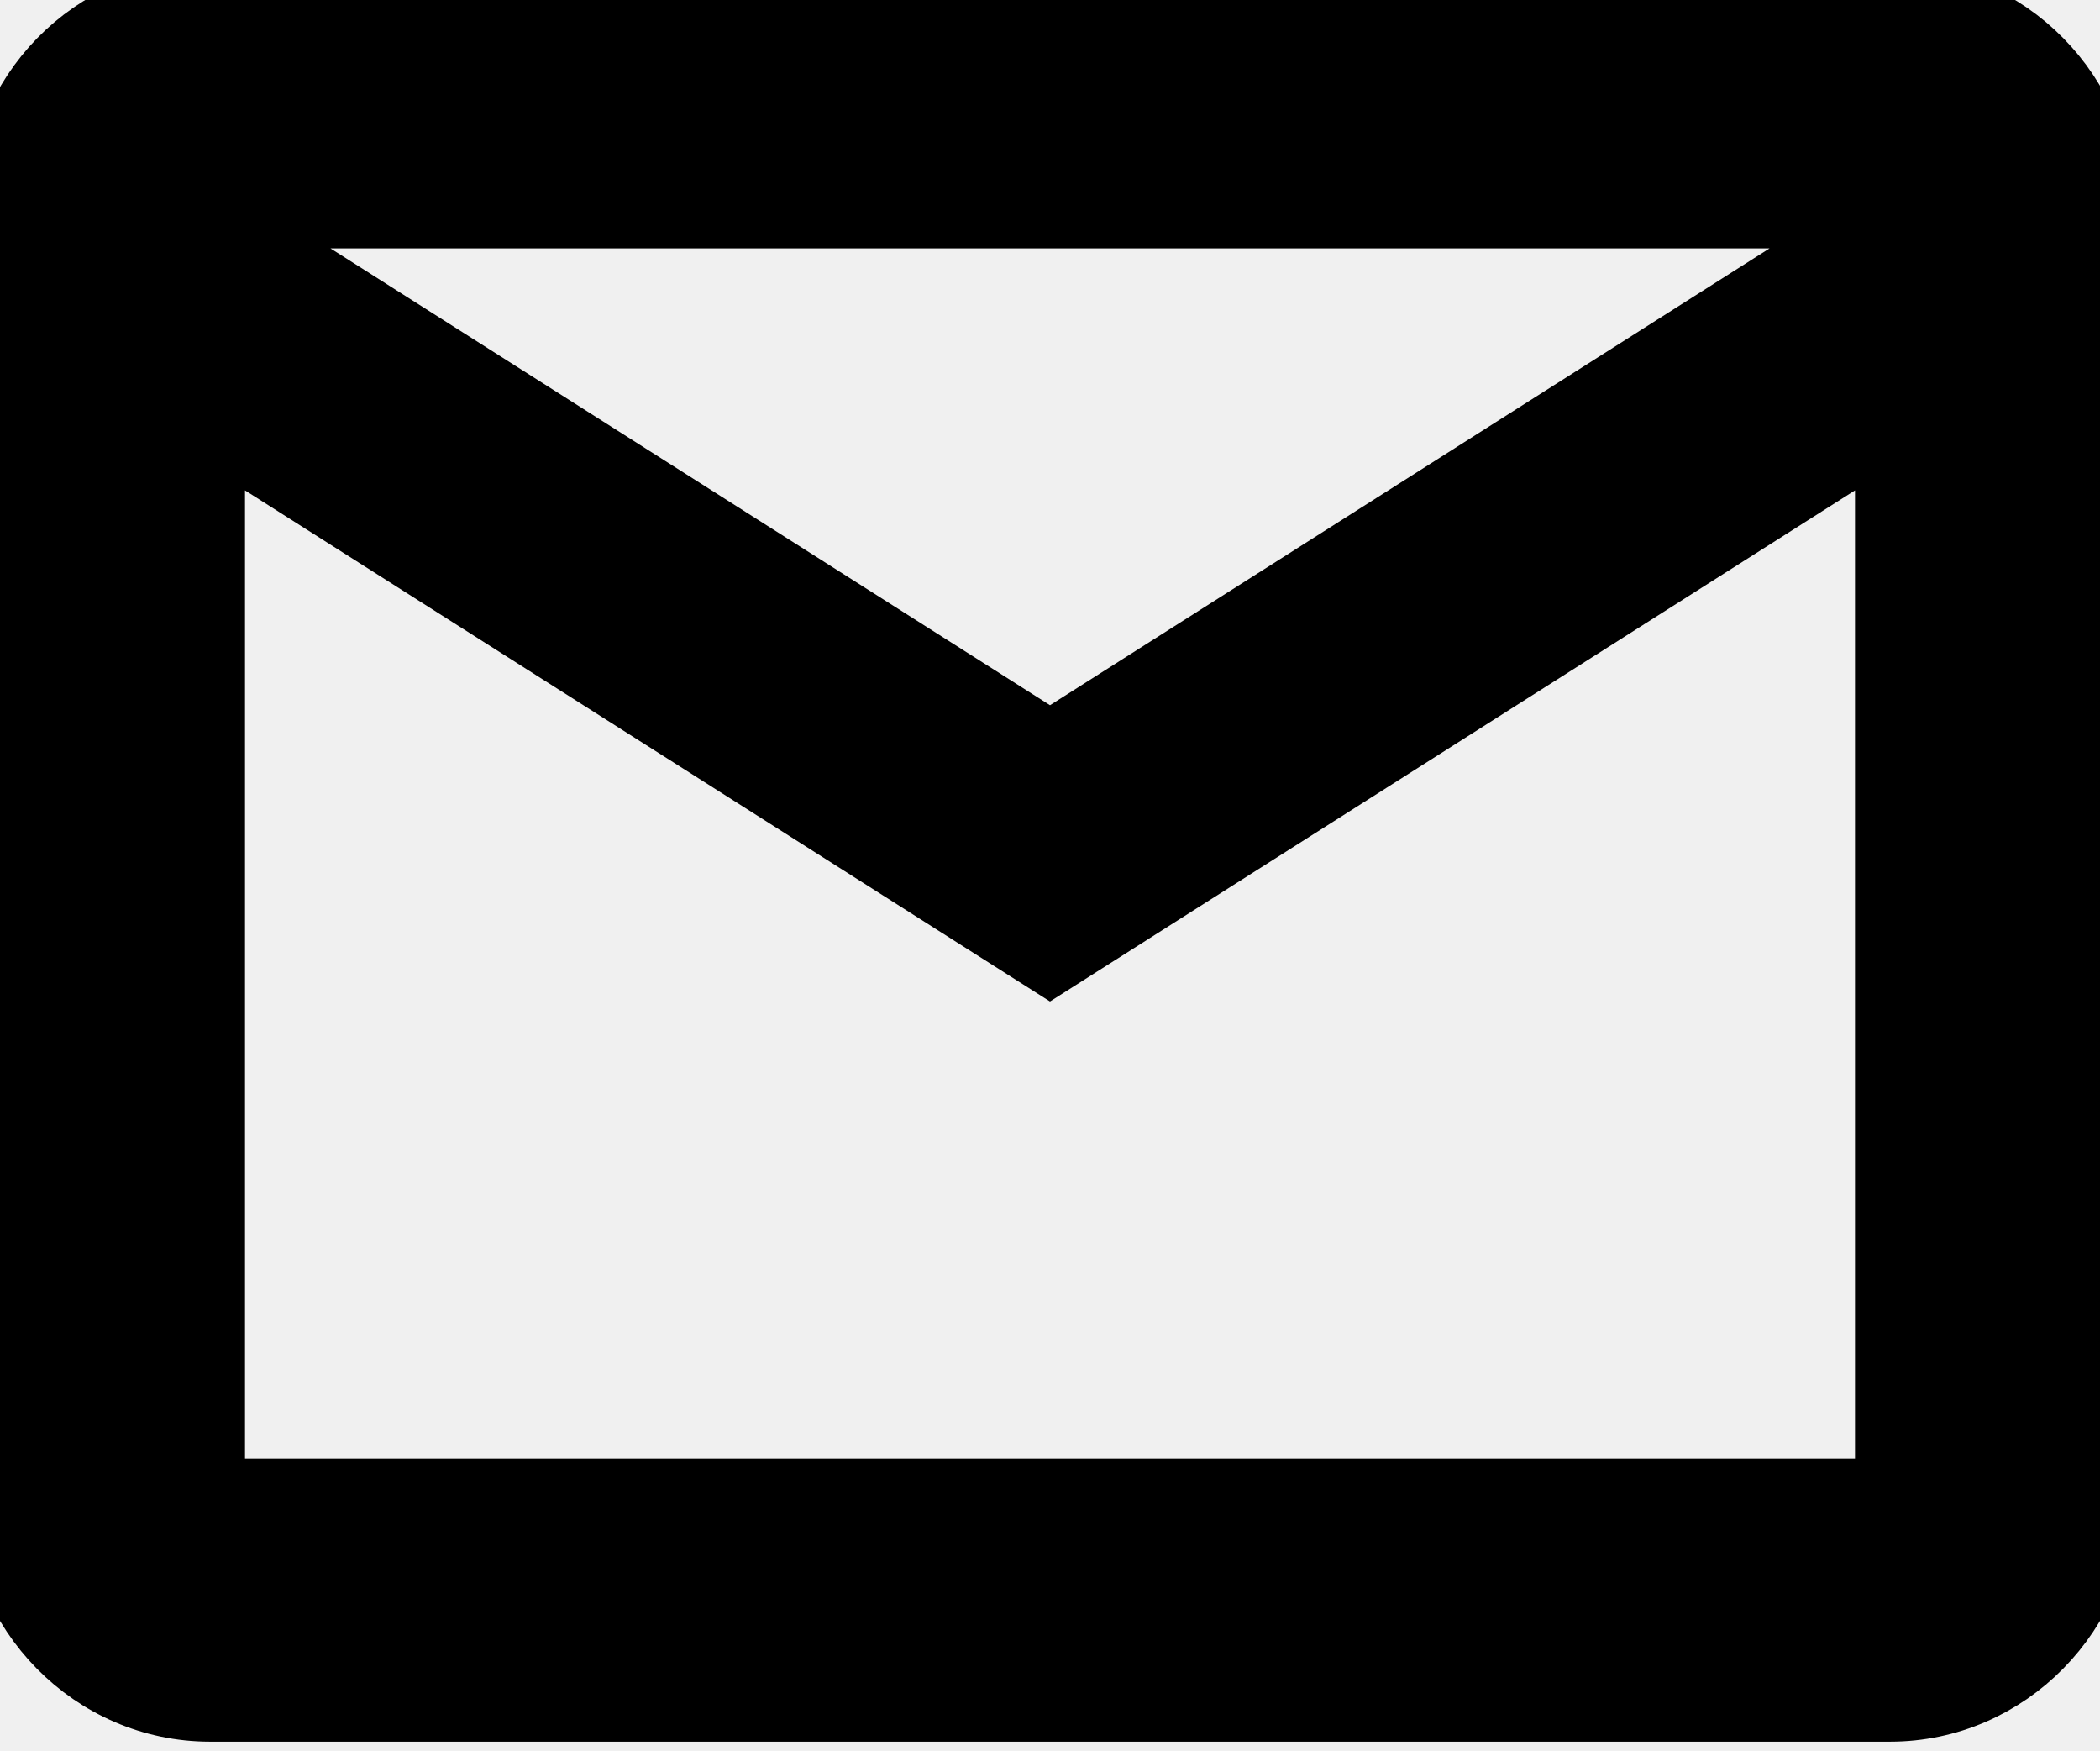
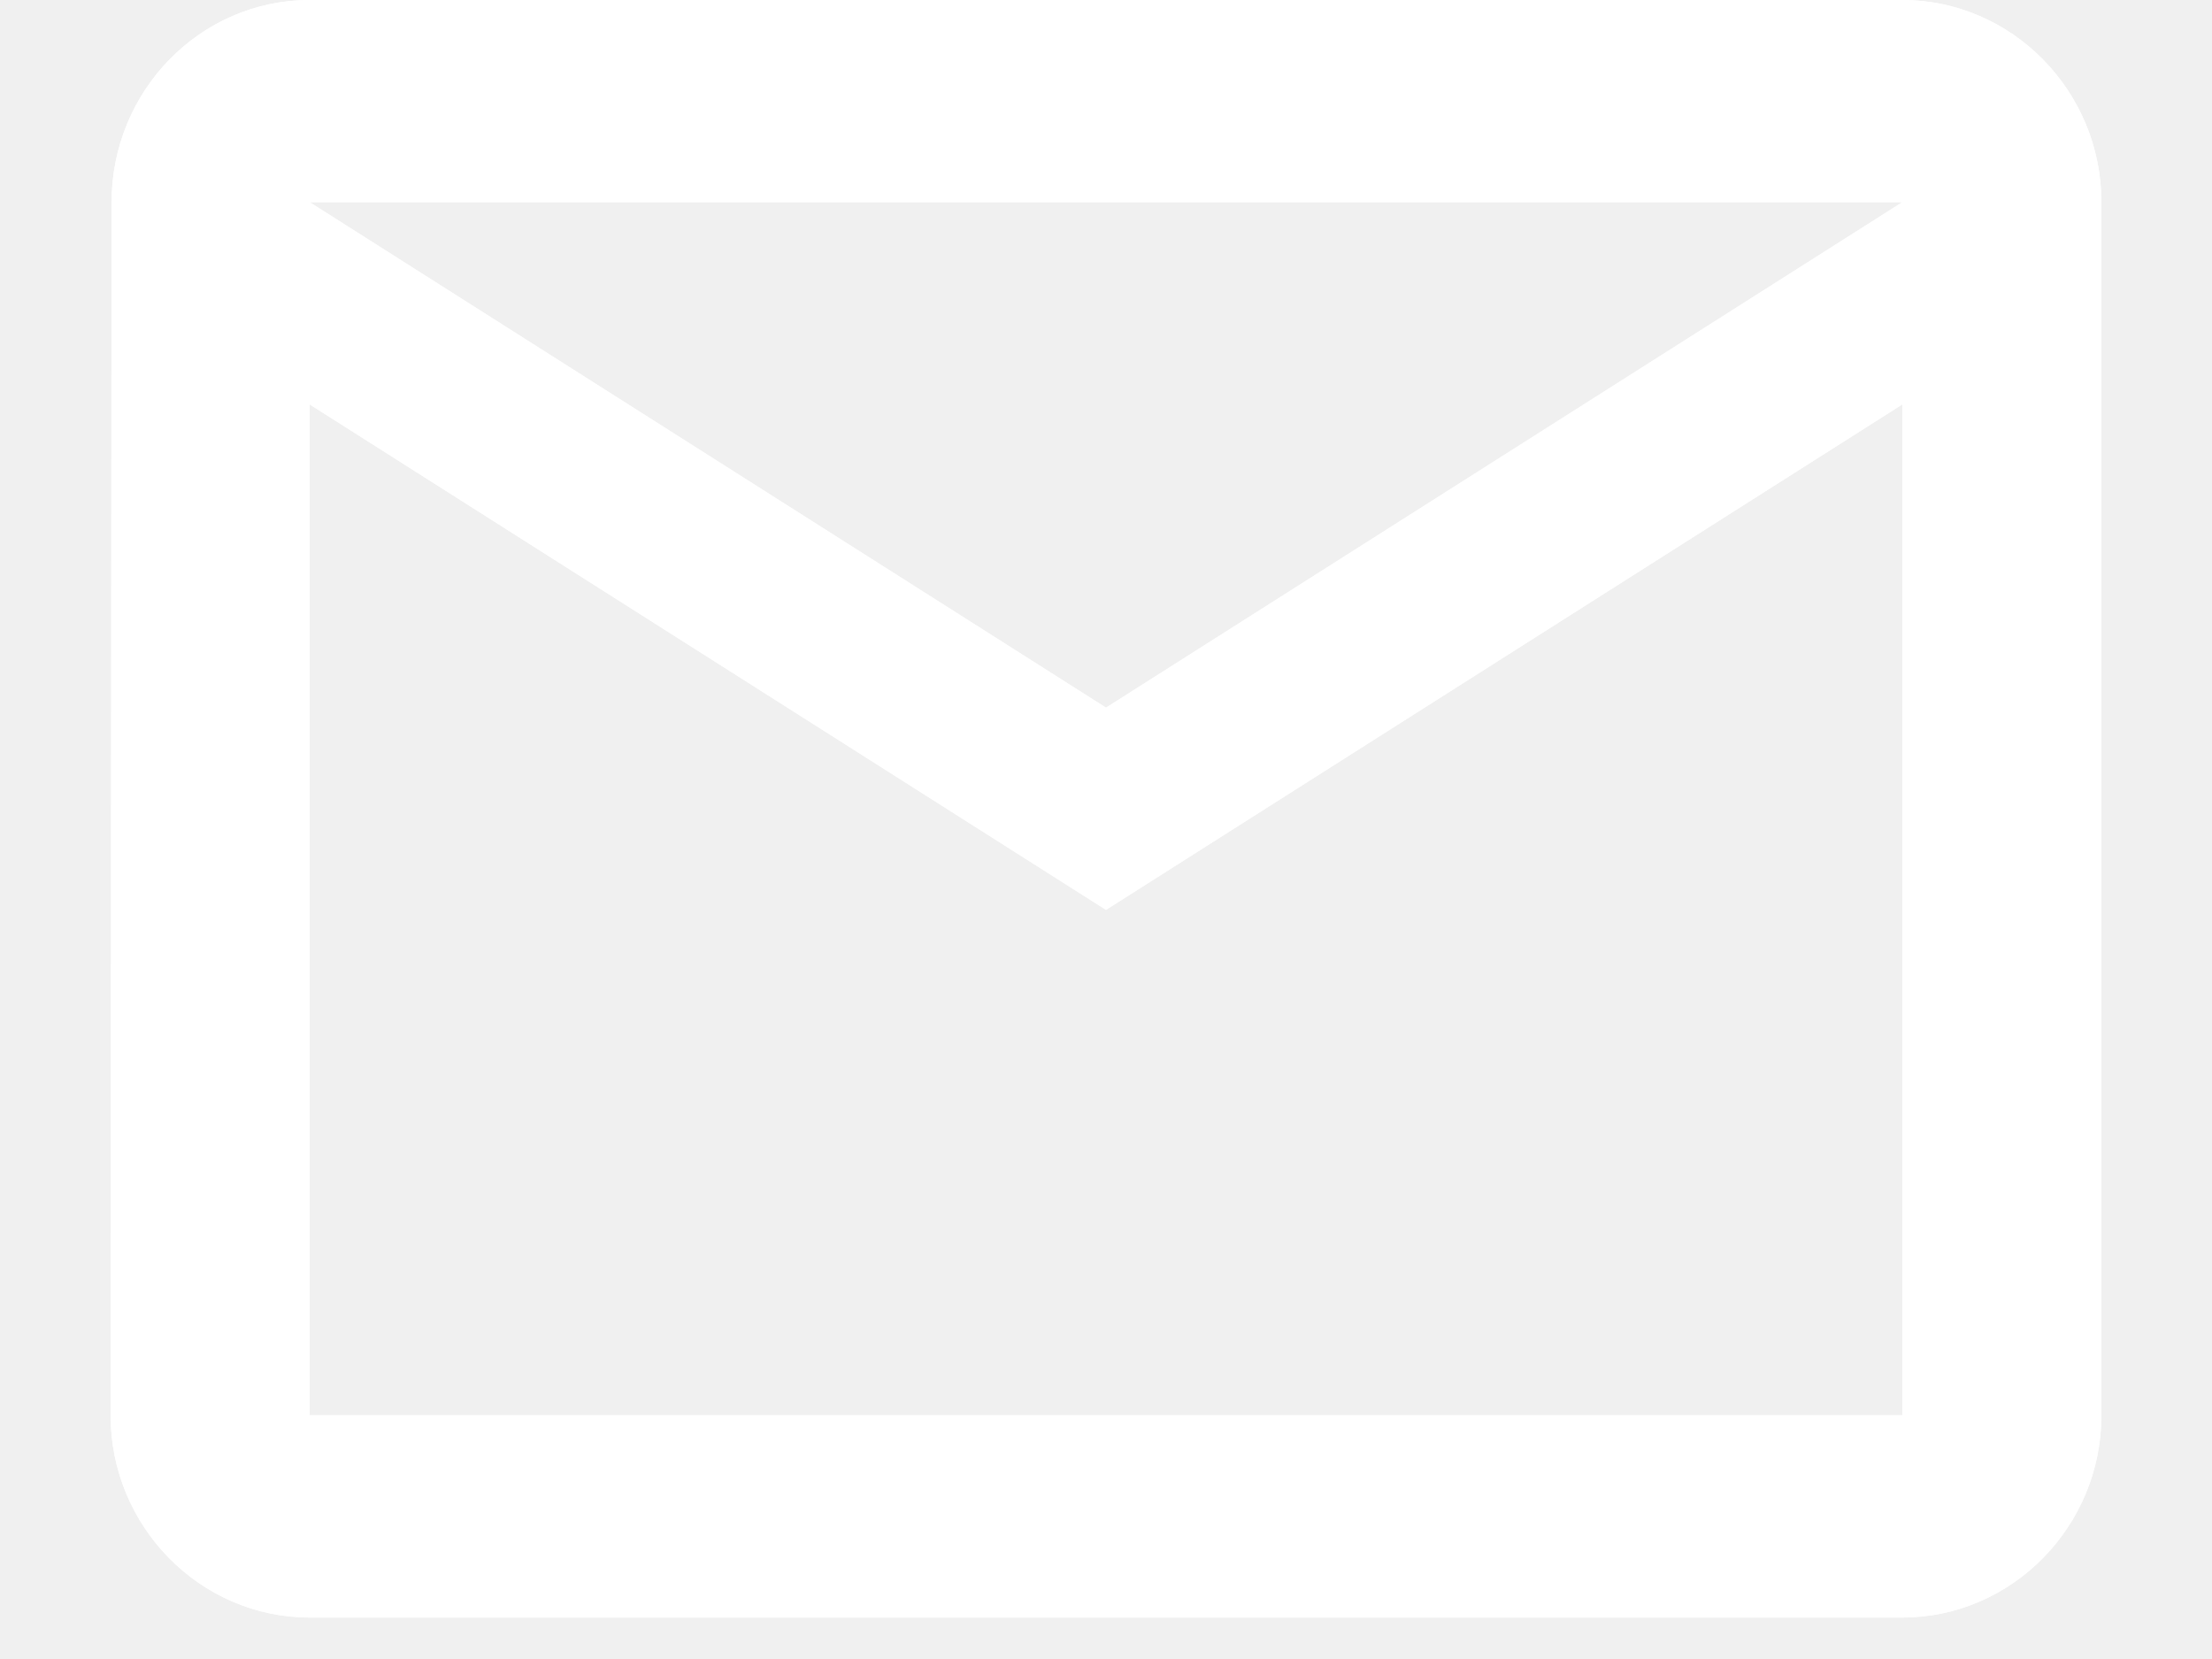
- <svg xmlns="http://www.w3.org/2000/svg" width="30" height="25" viewBox="0 0 30 25" fill="">
+ <svg xmlns="http://www.w3.org/2000/svg" width="20" height="15" viewBox="0 0 30 25" fill="white">
  <path d="M27 0H3C1.35 0 0.015 1.371 0.015 3.047L0 21.328C0 23.004 1.35 24.375 3 24.375H27C28.65 24.375 30 23.004 30 21.328V3.047C30 1.371 28.65 0 27 0ZM3 6.094L15 13.711L27 6.094V21.328H3V6.094ZM15 10.664L3 3.047H27L15 10.664Z" fill="white" />
-   <path d="M27 0H3C1.35 0 0.015 1.371 0.015 3.047L0 21.328C0 23.004 1.35 24.375 3 24.375H27C28.65 24.375 30 23.004 30 21.328V3.047C30 1.371 28.65 0 27 0ZM3 6.094L15 13.711L27 6.094V21.328H3V6.094ZM15 10.664L3 3.047H27L15 10.664Z" stroke="black" />
+   <path d="M27 0H3C1.35 0 0.015 1.371 0.015 3.047L0 21.328C0 23.004 1.35 24.375 3 24.375H27C28.65 24.375 30 23.004 30 21.328V3.047C30 1.371 28.65 0 27 0ZM3 6.094L15 13.711L27 6.094V21.328H3V6.094ZM15 10.664L3 3.047H27L15 10.664Z" stroke="" />
</svg>
